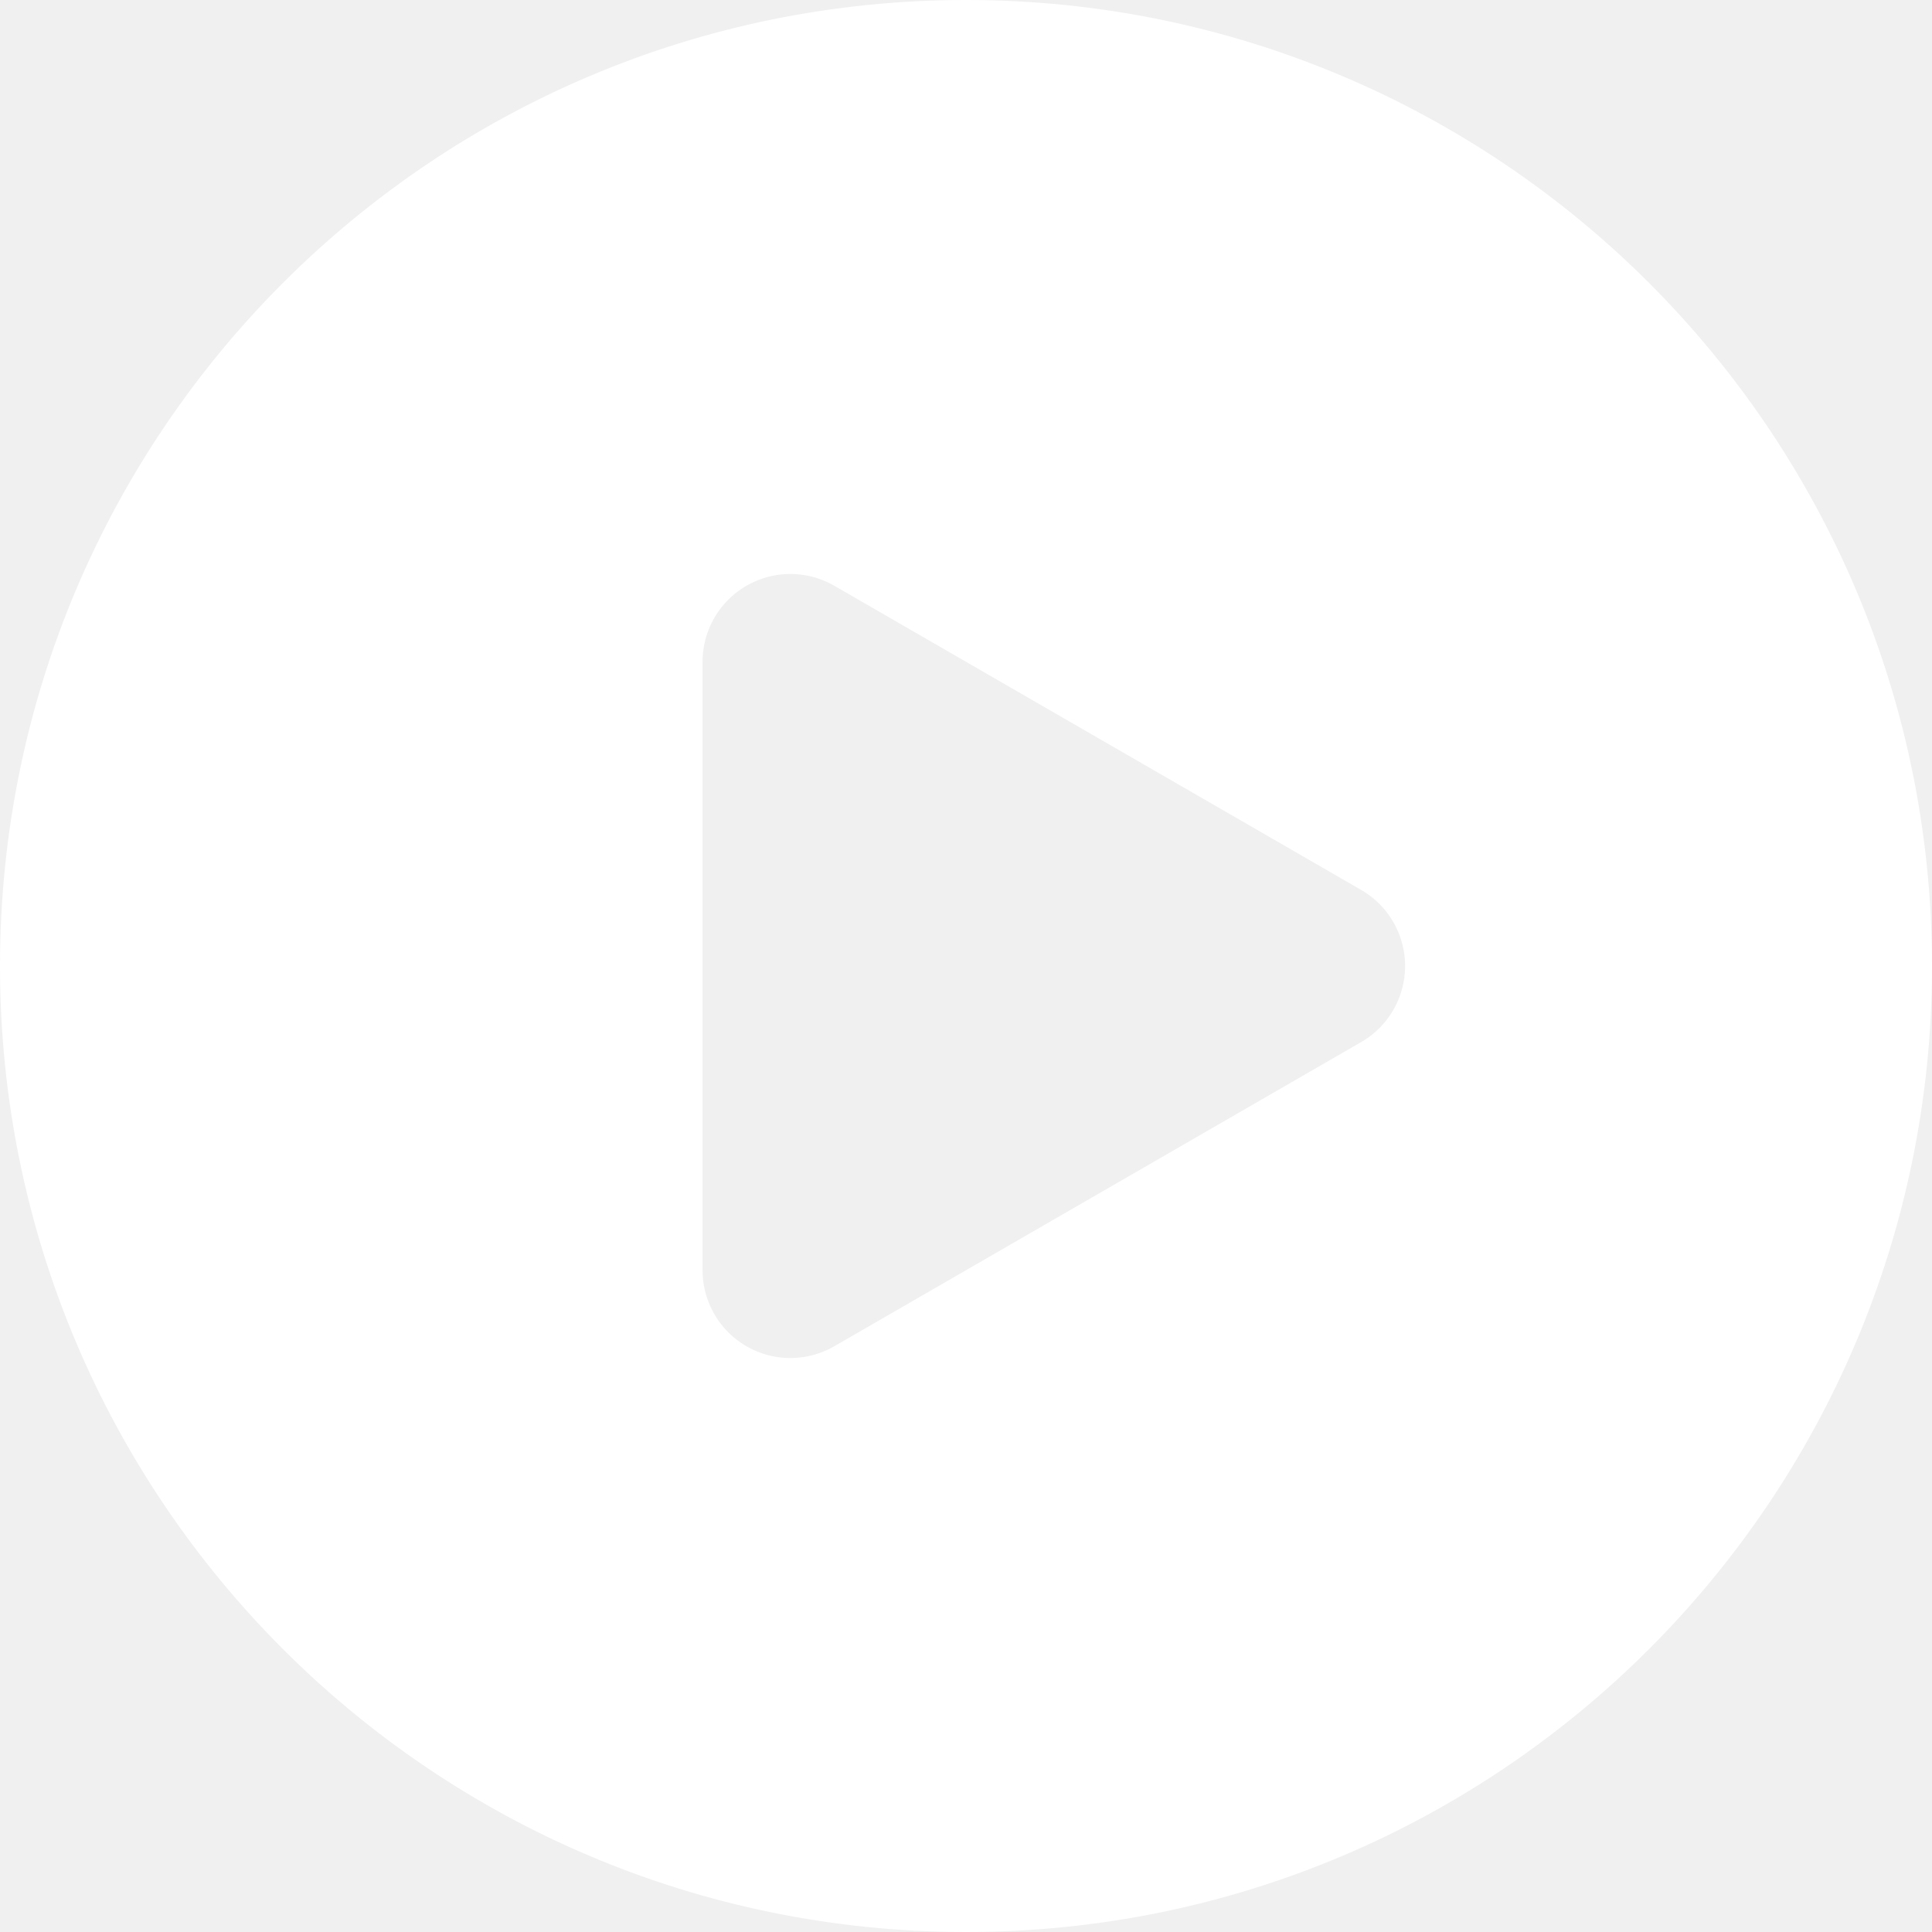
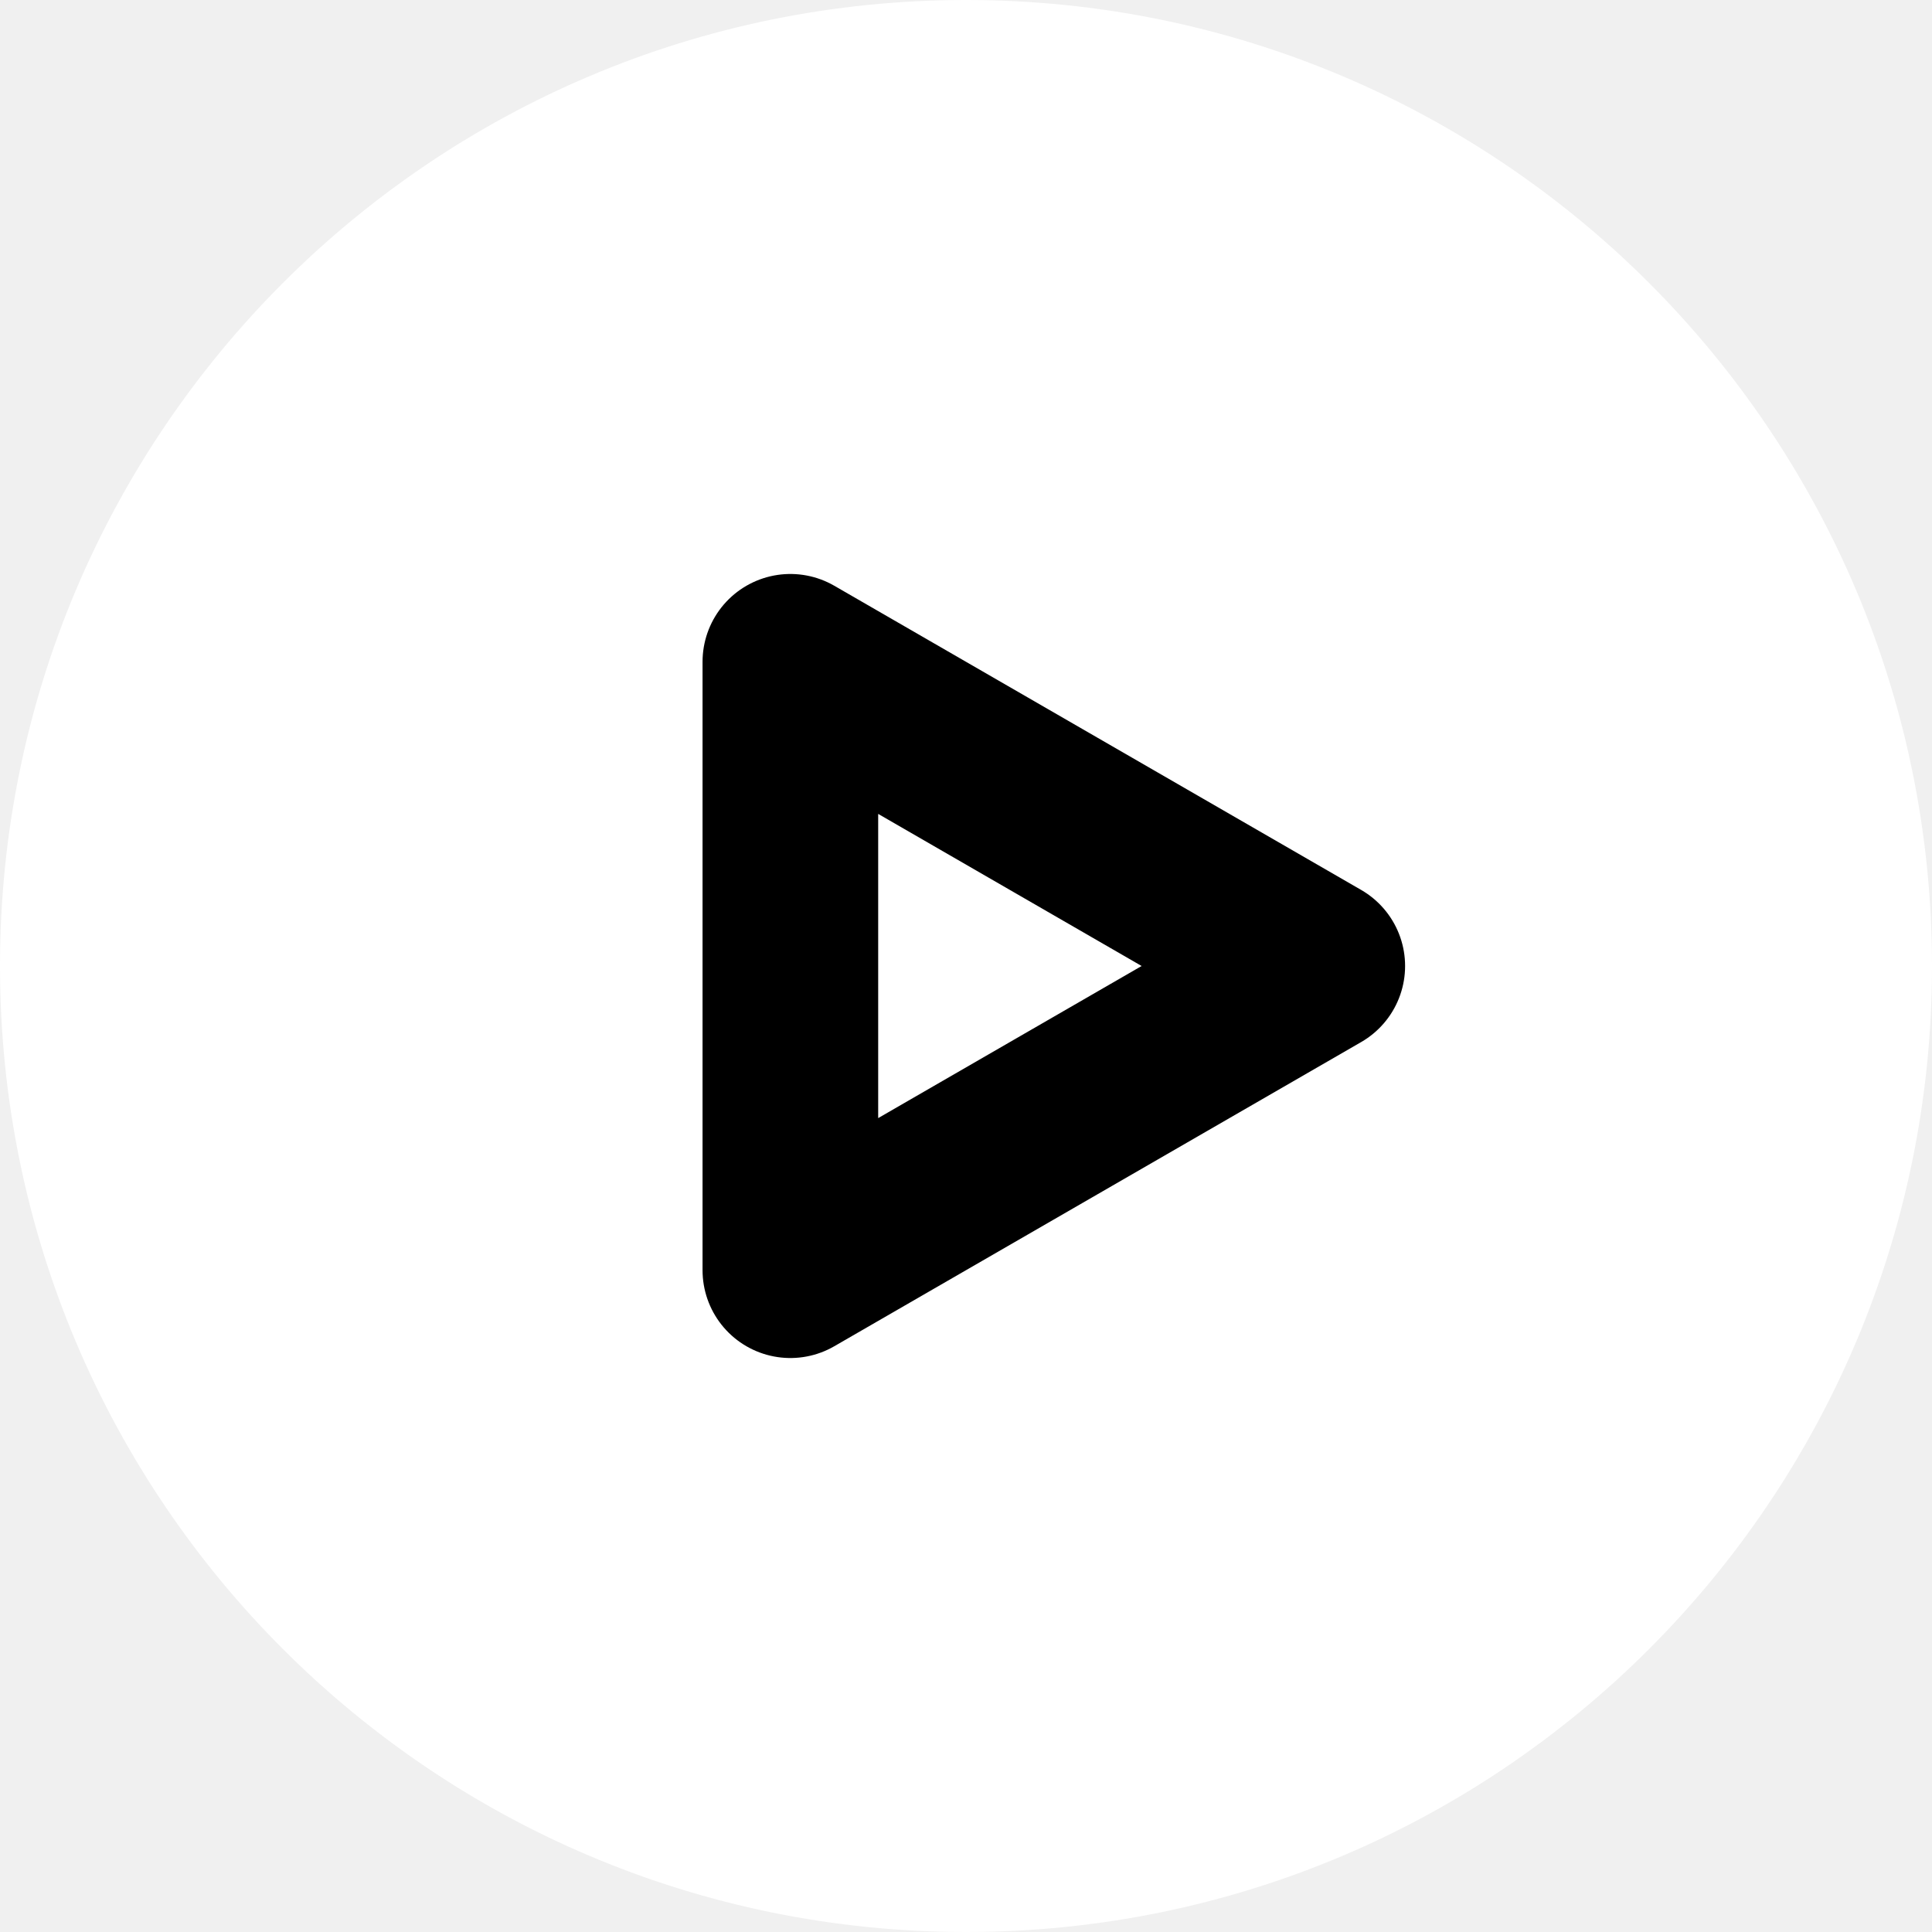
<svg xmlns="http://www.w3.org/2000/svg" width="22" height="22" viewBox="0 0 22 22" fill="none">
-   <mask id="mask0_87_16" style="mask-type:luminance" maskUnits="userSpaceOnUse" x="0" y="0" width="22" height="22">
-     <path d="M11 21C16.523 21 21 16.523 21 11C21 5.477 16.523 1 11 1C5.477 1 1 5.477 1 11C1 16.523 5.477 21 11 21Z" fill="white" stroke="white" stroke-width="2" stroke-linejoin="round" />
-     <path d="M9 11V7.536L12 9.268L15 11L12 12.732L9 14.464V11Z" fill="black" stroke="black" stroke-width="2" stroke-linejoin="round" />
-   </mask>
-   <g mask="url(#mask0_87_16)">
-     <path d="M-1 -1H23V23H-1V-1Z" fill="white" />
-   </g>
+   <circle cx="11" cy="11" r="10" fill="white" stroke="white" stroke-width="2" stroke-linejoin="round" />
+   <path d="M9 11V7.536L12 9.268L15 11L12 12.732L9 14.464V11Z" fill="color" stroke="black" stroke-width="2" stroke-linejoin="round" />
</svg>
